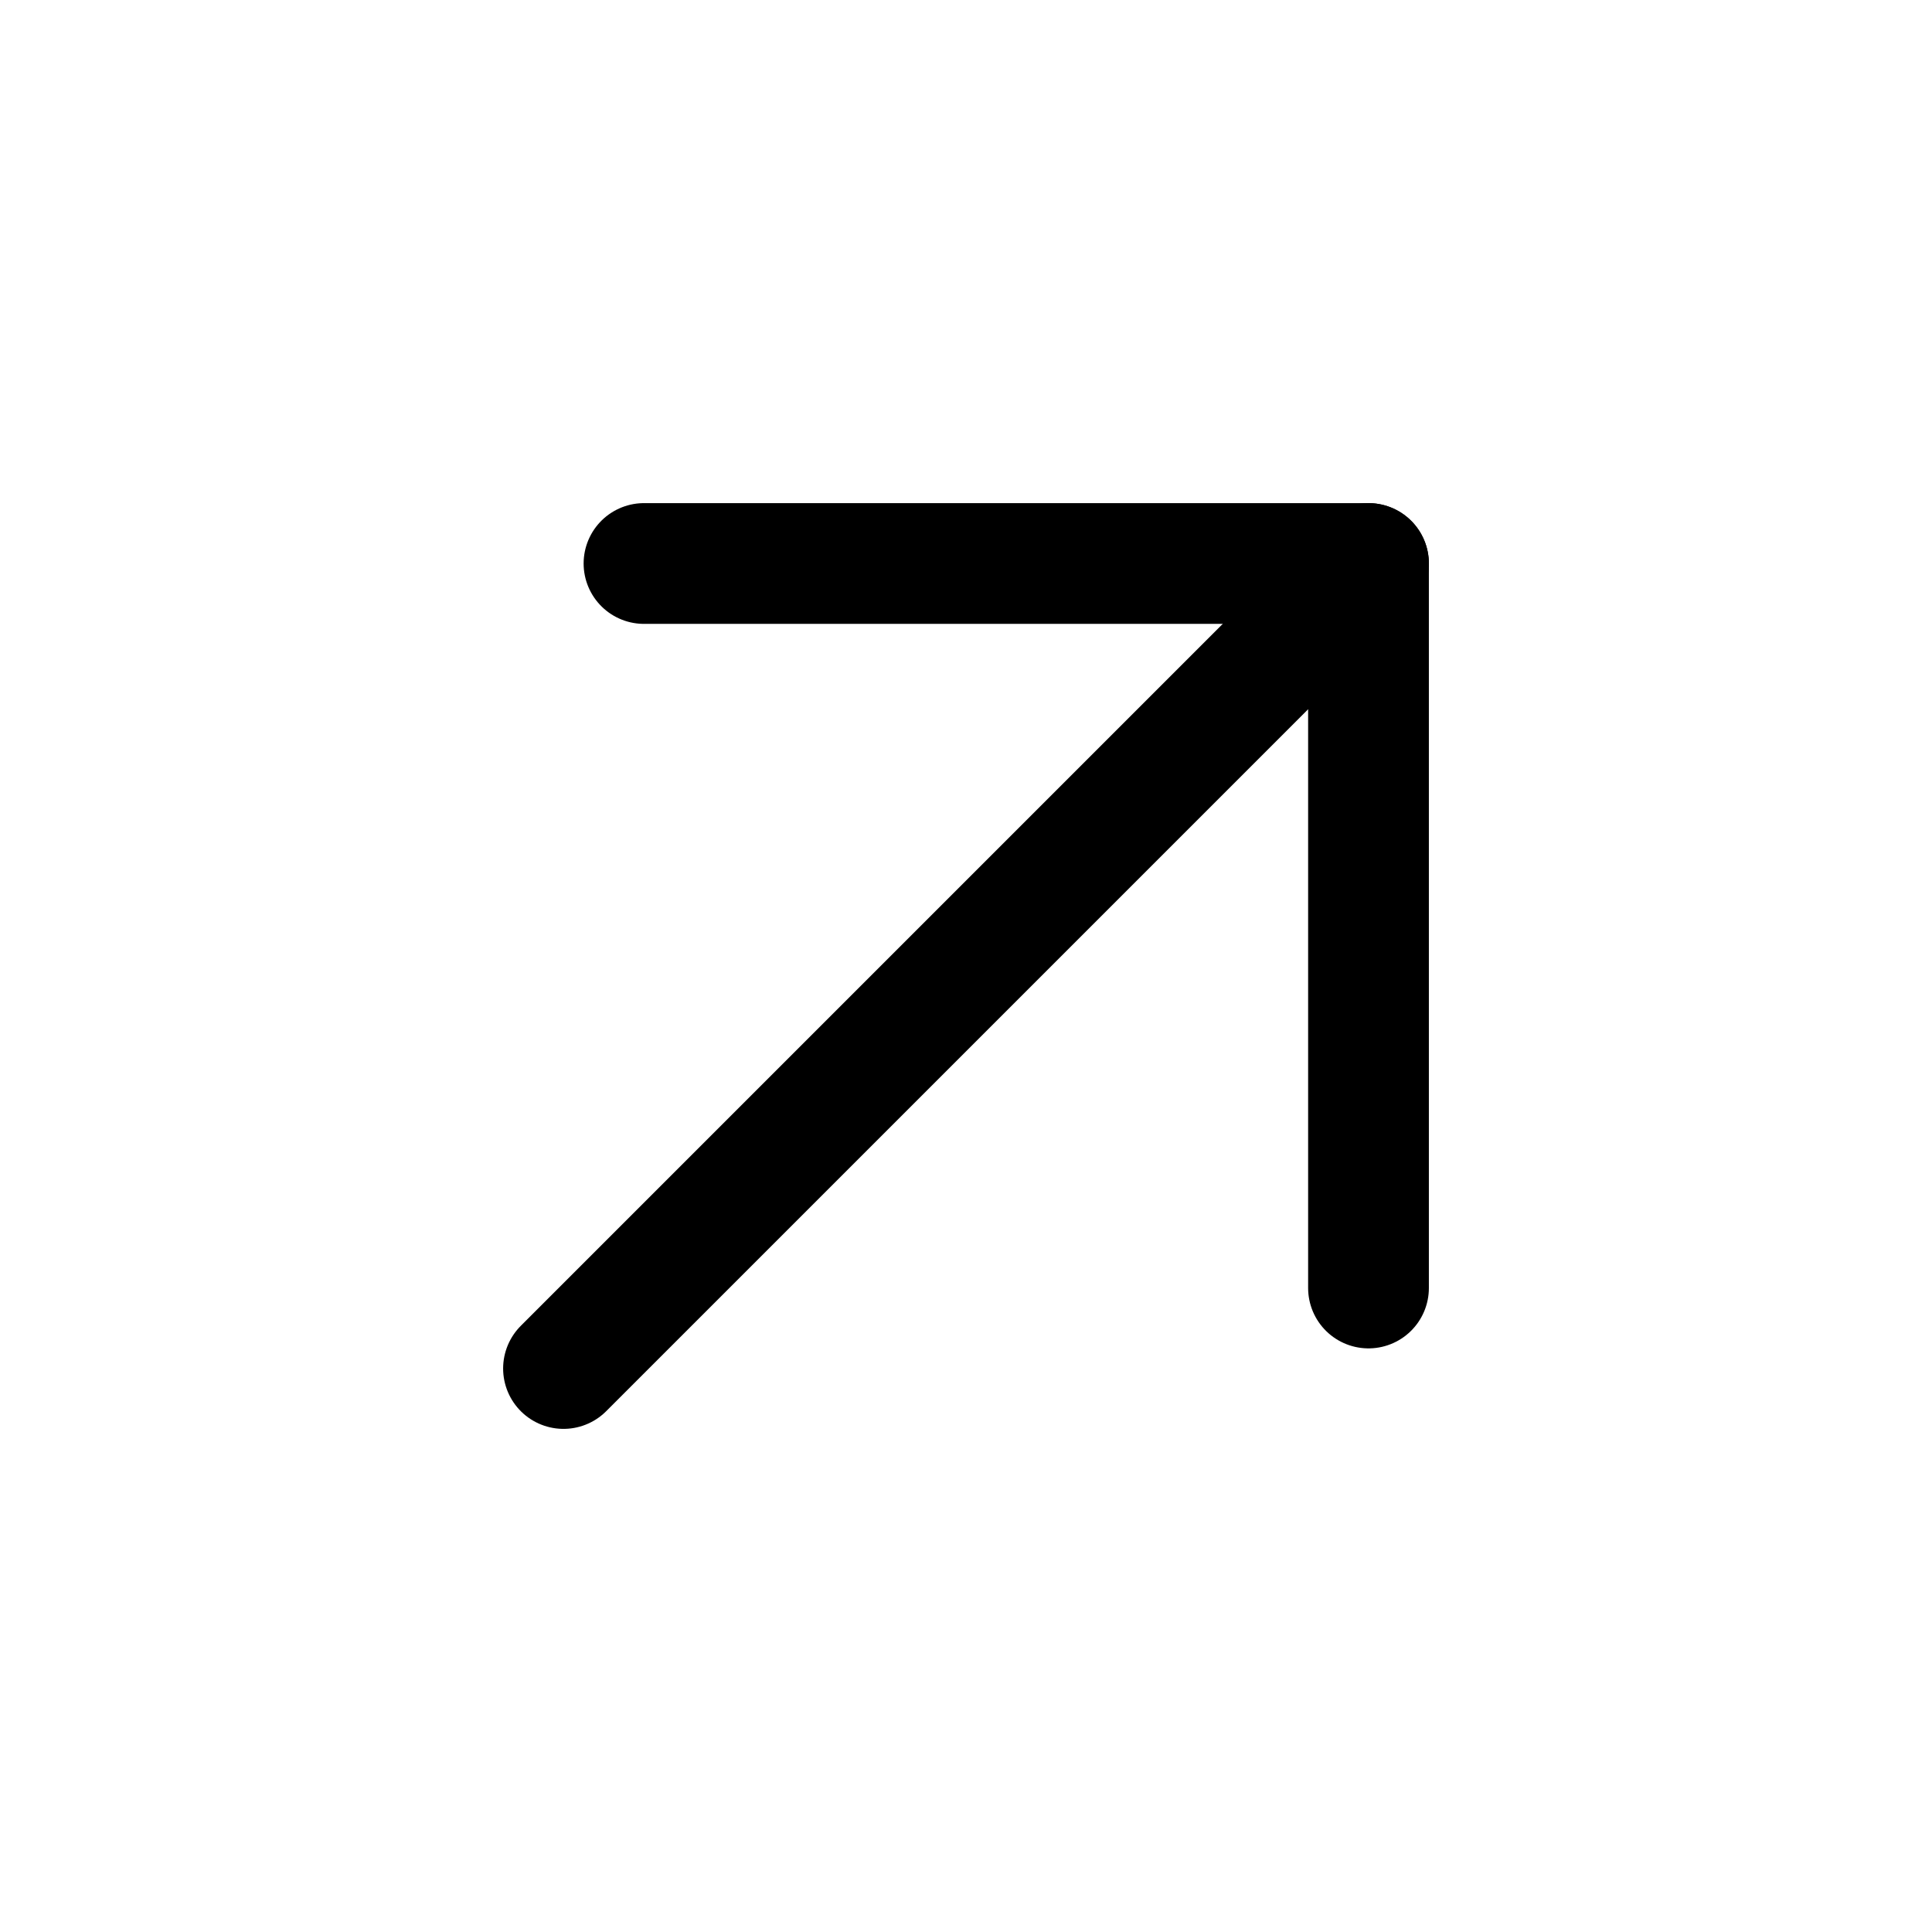
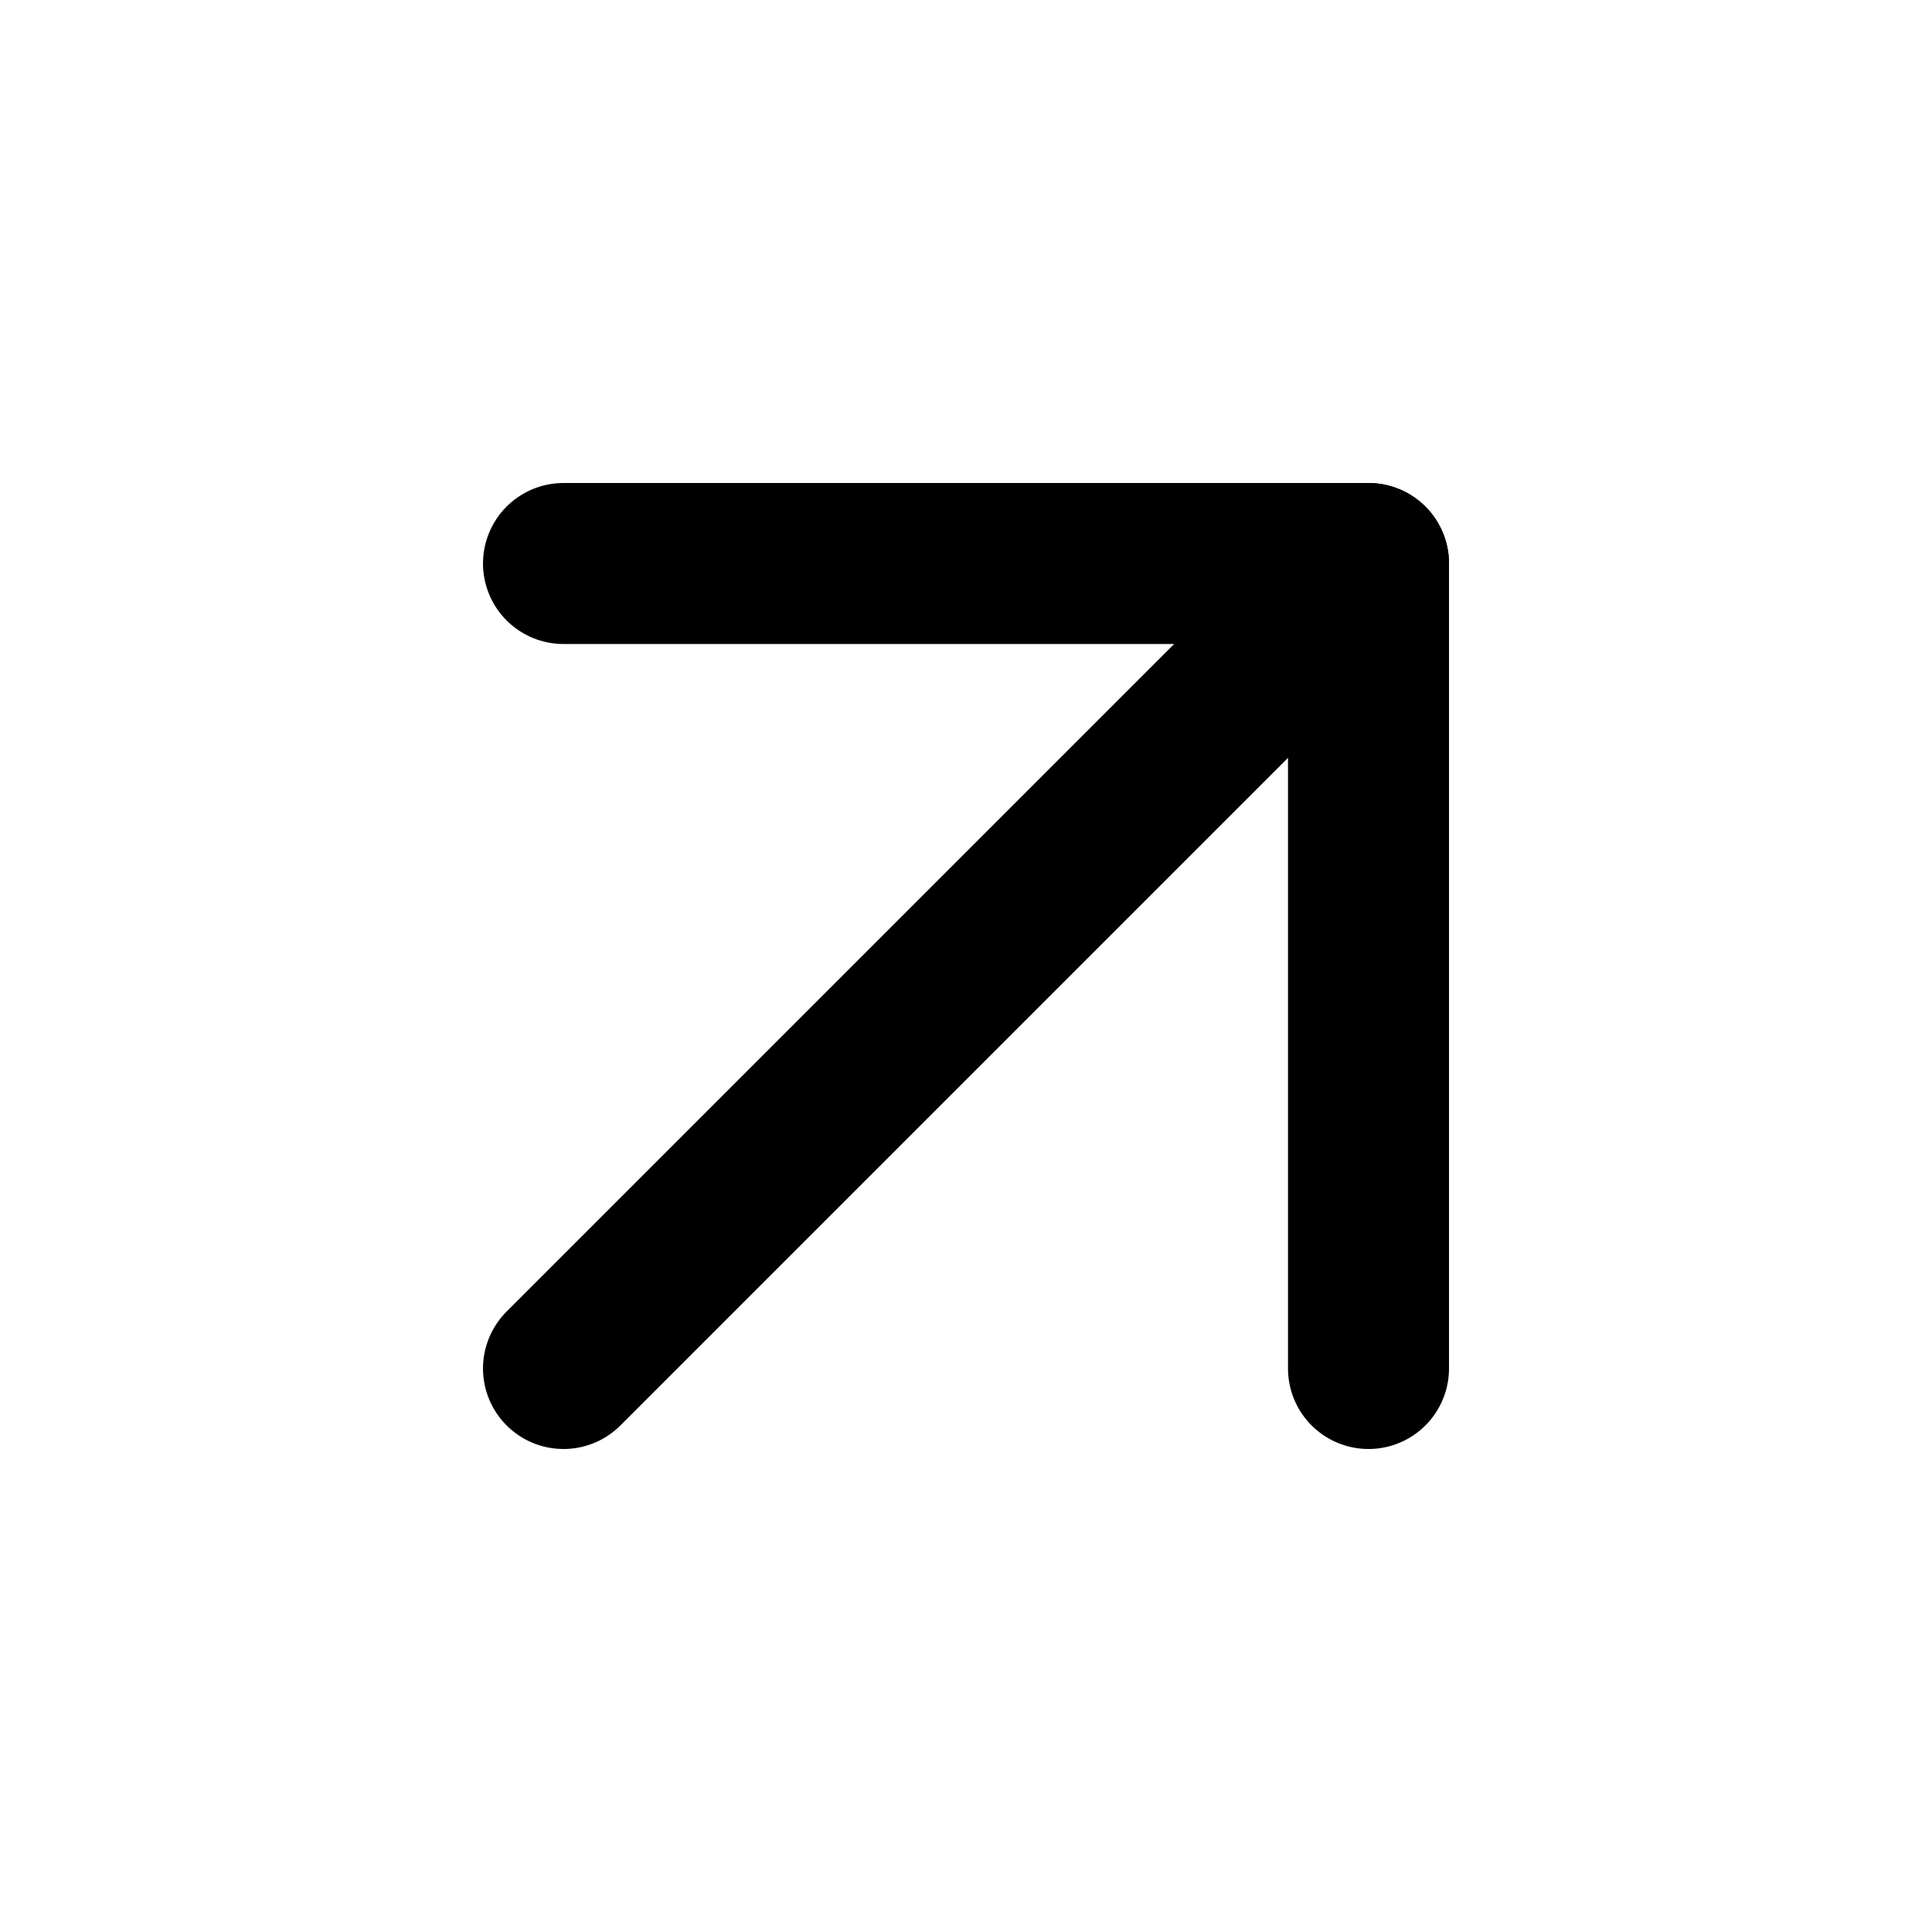
- <svg xmlns="http://www.w3.org/2000/svg" class="icon icon-tabler icon-tabler-arrow-up-right" width="24" height="24" viewBox="0 0 24 24" stroke-width="1.5" stroke="currentColor" fill="none" stroke-linecap="round" stroke-linejoin="round">
-   <path stroke="none" d="M0 0h24v24H0z" fill="none" />
-   <path d="M17 7l-10 10" />
-   <path d="M8 7l9 0l0 9" />
+ <svg xmlns="http://www.w3.org/2000/svg" width="24" height="24" viewBox="0 0 24 24" fill="none" stroke="currentColor" stroke-width="2" stroke-linecap="round" stroke-linejoin="round">
+   <path d="M7 7h10v10" />
+   <path d="M7 17 17 7" />
</svg>
